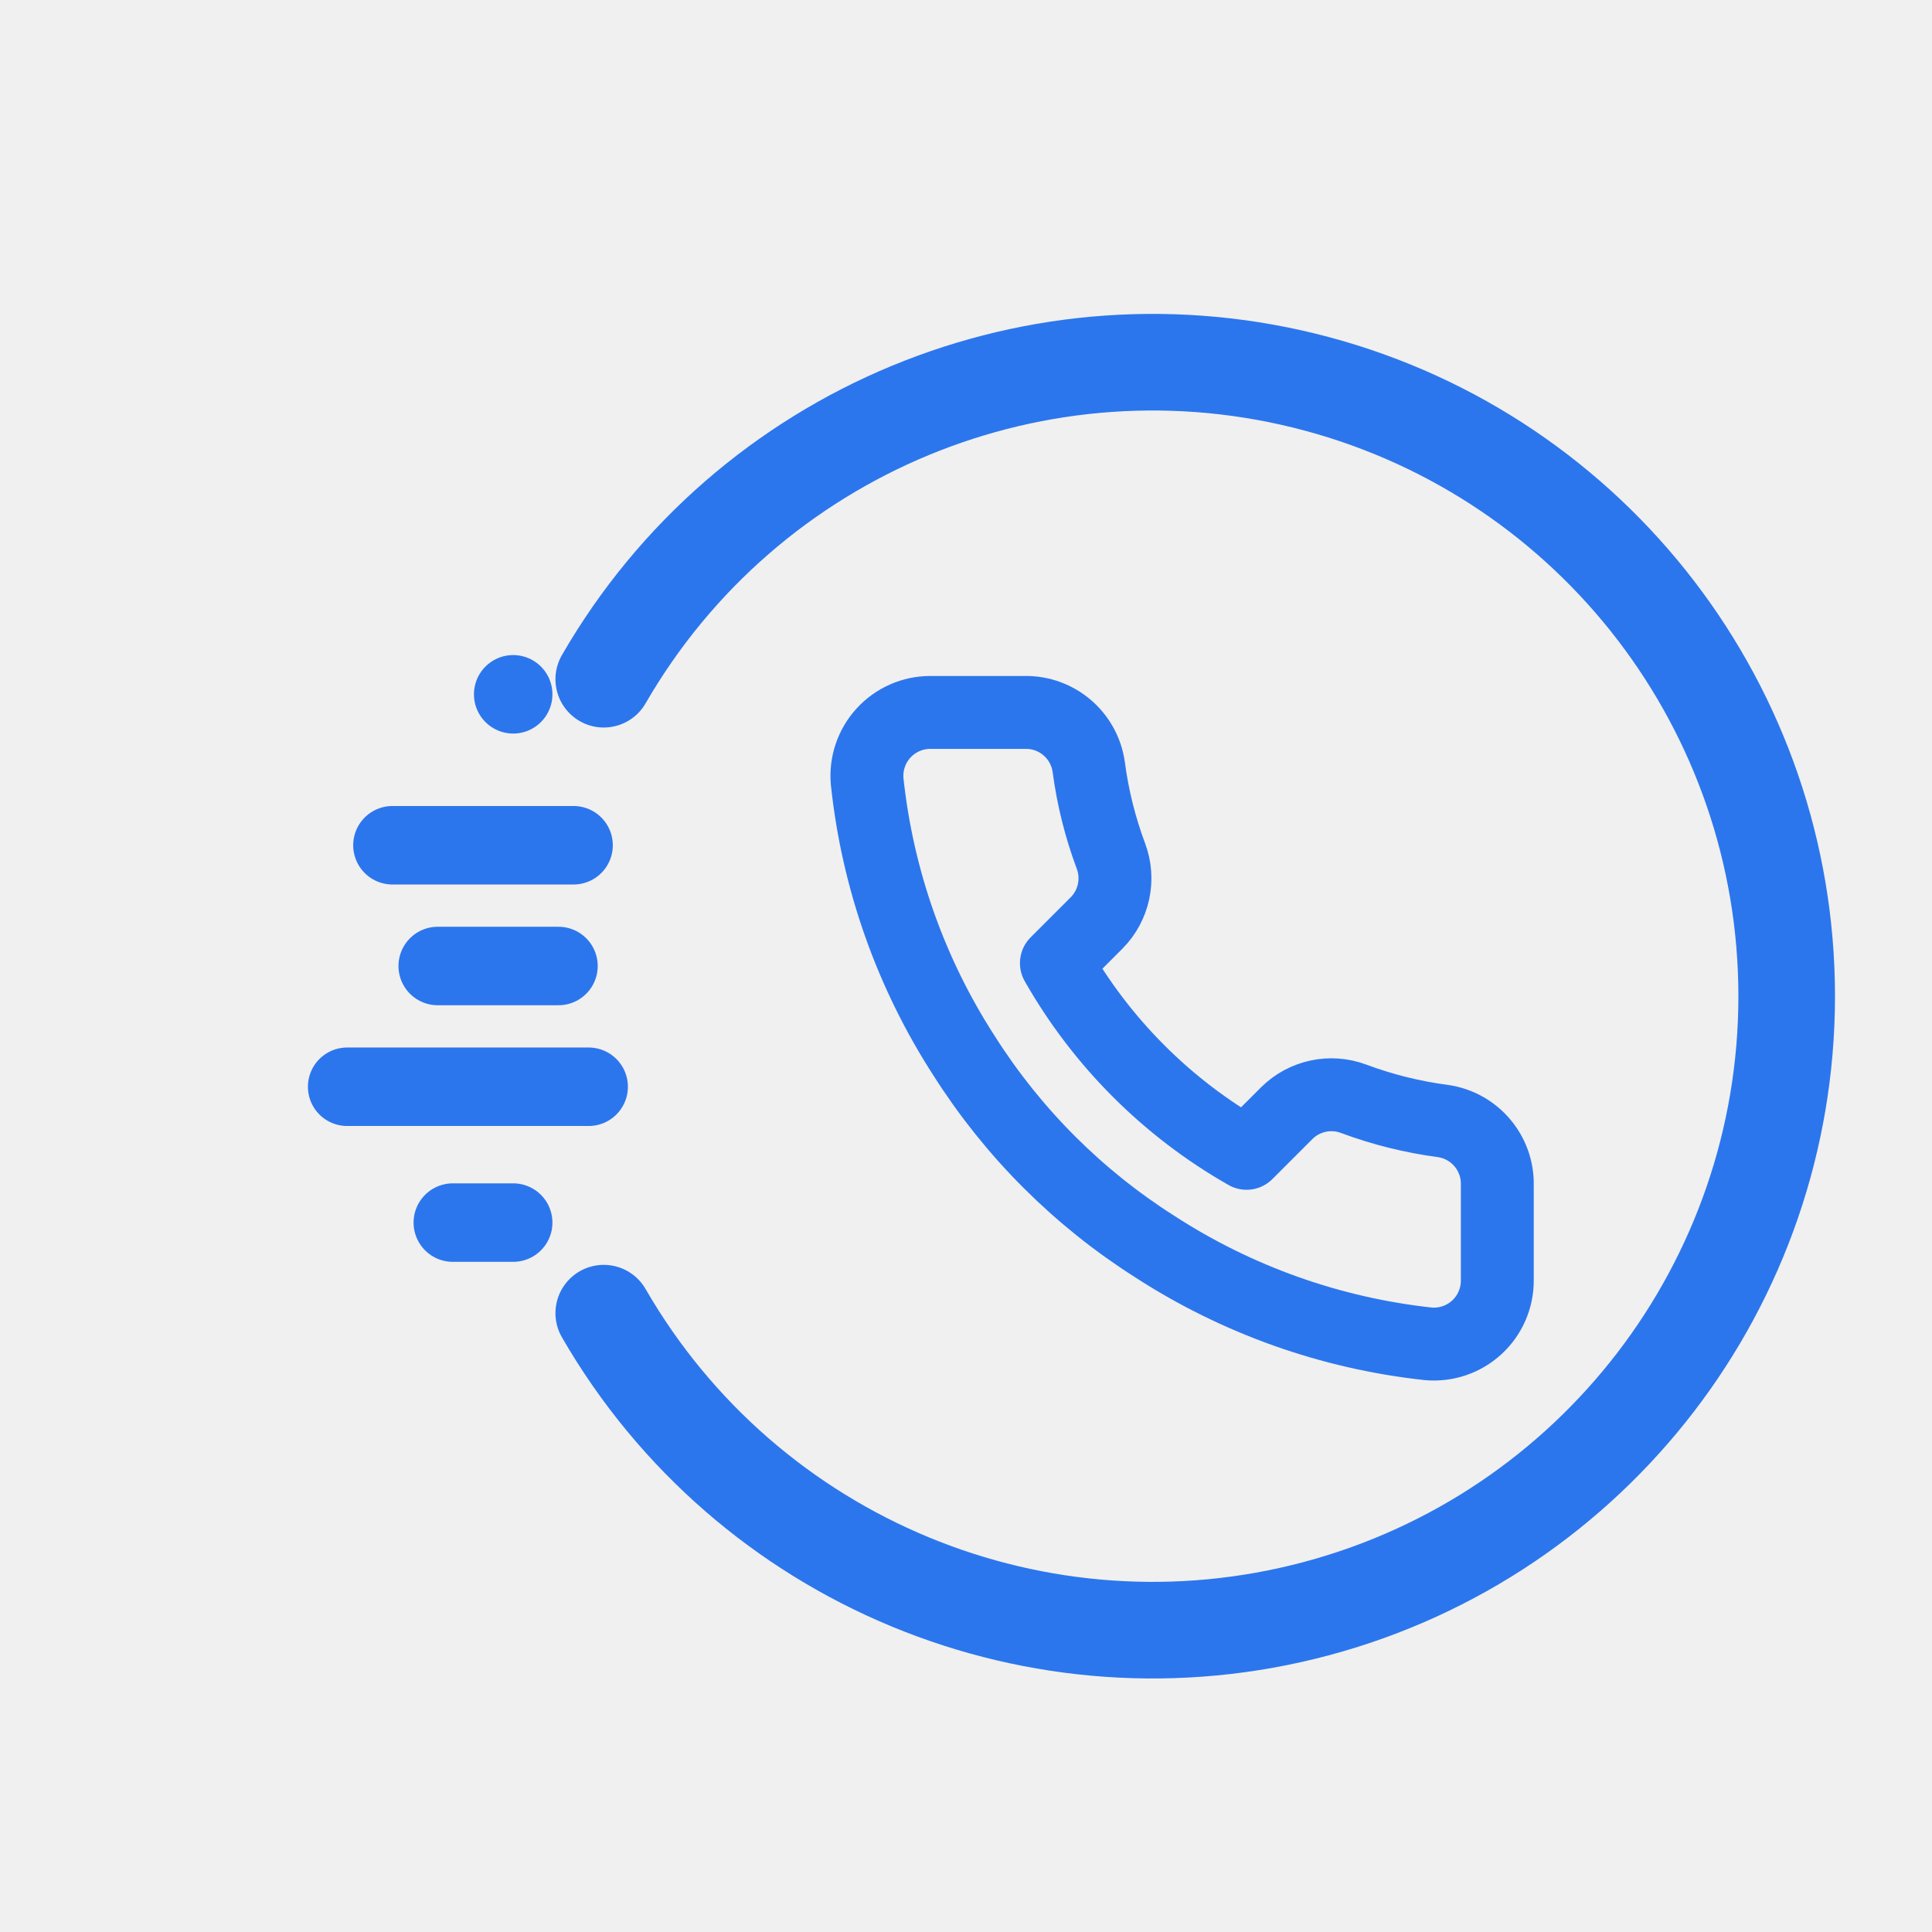
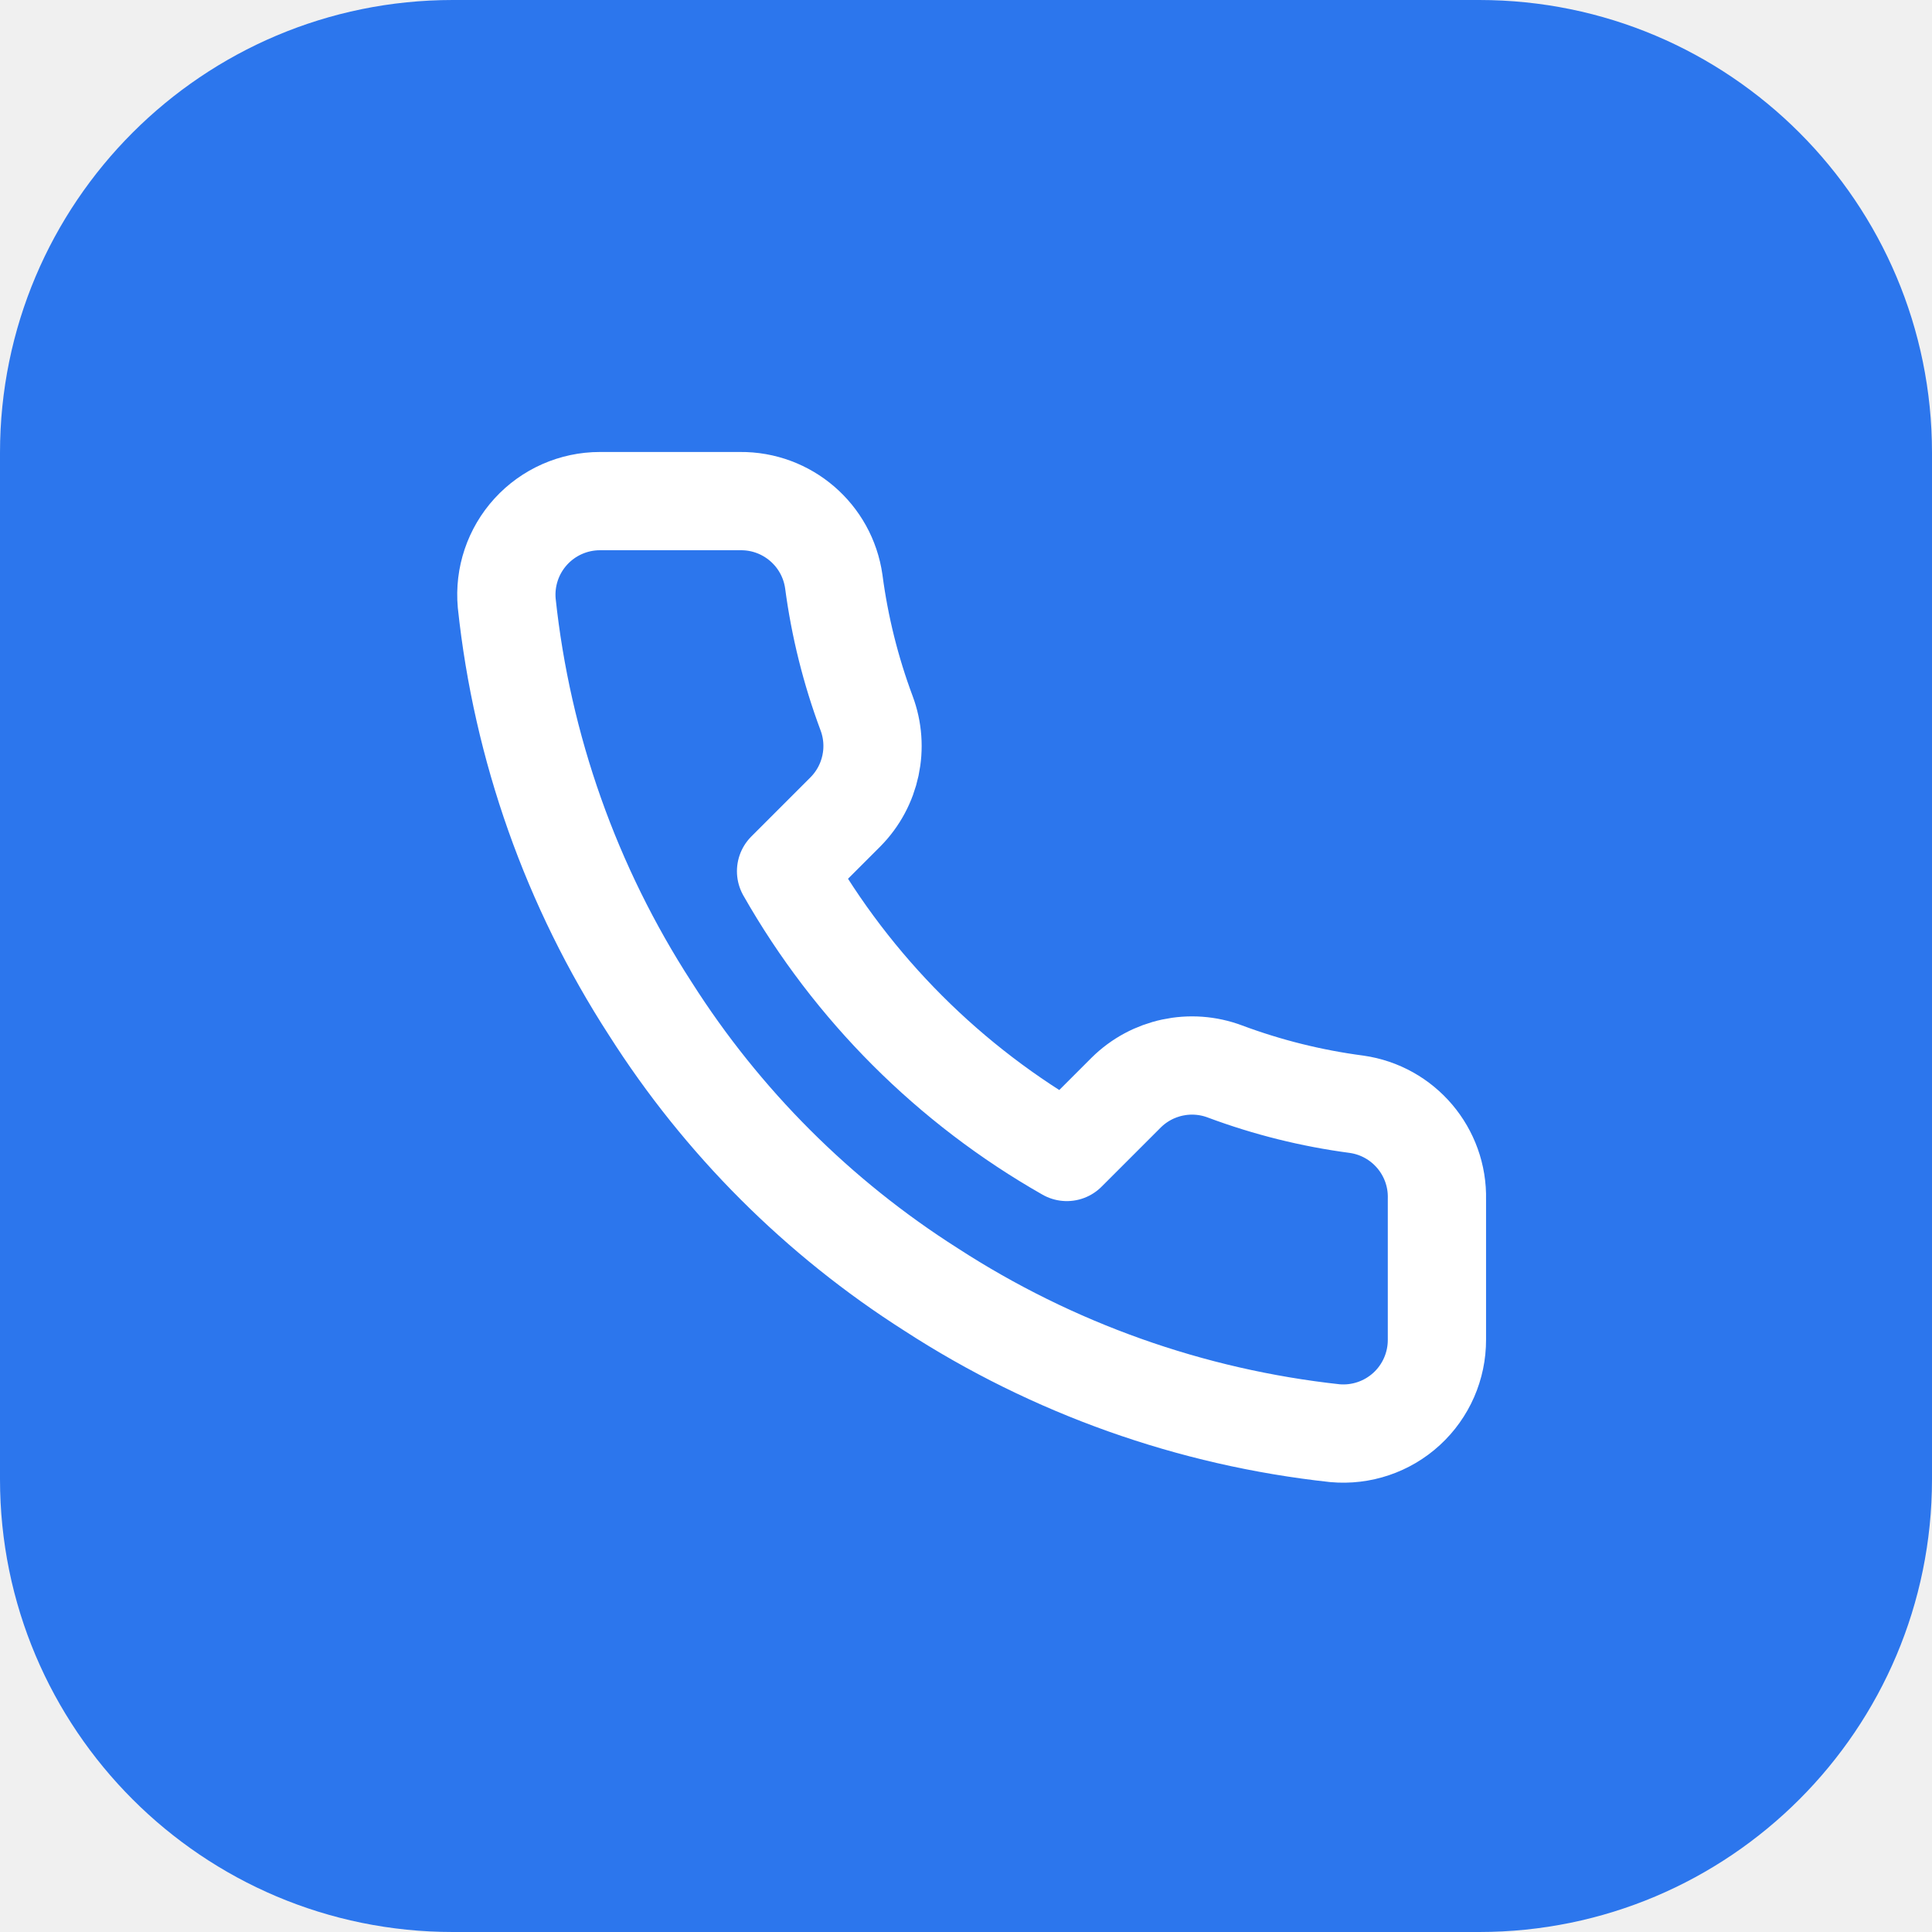
- <svg xmlns="http://www.w3.org/2000/svg" viewBox="0 0 64 64" fill="none">
-   <path d="M20 22.5 A21 21 0 1 1 20 43.5" stroke="#2c76ed" stroke-width="3.2" stroke-linecap="round" stroke-linejoin="round" />
-   <g stroke="#2c76ed" stroke-width="2.6" stroke-linecap="round">
-     <path d="M17 23h0" />
-     <path d="M13 28h6" />
-     <path d="M14.5 32h4" />
-     <path d="M11.5 36h8" />
-     <path d="M15 40.5h2" />
-   </g>
-   <g transform="translate(26.5 21.5) scale(1.05)" stroke="#2c76ed" stroke-width="2.3" stroke-linecap="round" stroke-linejoin="round">
+ <svg xmlns="http://www.w3.org/2000/svg" viewBox="0 0 64 64">
+   <rect width="64" height="64" rx="15" fill="#2c76ed" />
+   <g transform="translate(13.5 13.5) scale(1.55)" fill="none" stroke="#ffffff" stroke-width="2.1" stroke-linecap="round" stroke-linejoin="round">
    <path d="M22 16.92v3a2 2 0 0 1-2.18 2 19.79 19.79 0 0 1-8.63-3.07 19.5 19.5 0 0 1-6-6 19.79 19.79 0 0 1-3.07-8.67A2 2 0 0 1 4.11 2h3a2 2 0 0 1 2 1.72 12.84 12.84 0 0 0 .7 2.81 2 2 0 0 1-.45 2.11L8.09 9.91a16 16 0 0 0 6 6l1.27-1.27a2 2 0 0 1 2.11-.45 12.84 12.84 0 0 0 2.81.7A2 2 0 0 1 22 16.92z" />
  </g>
</svg>
